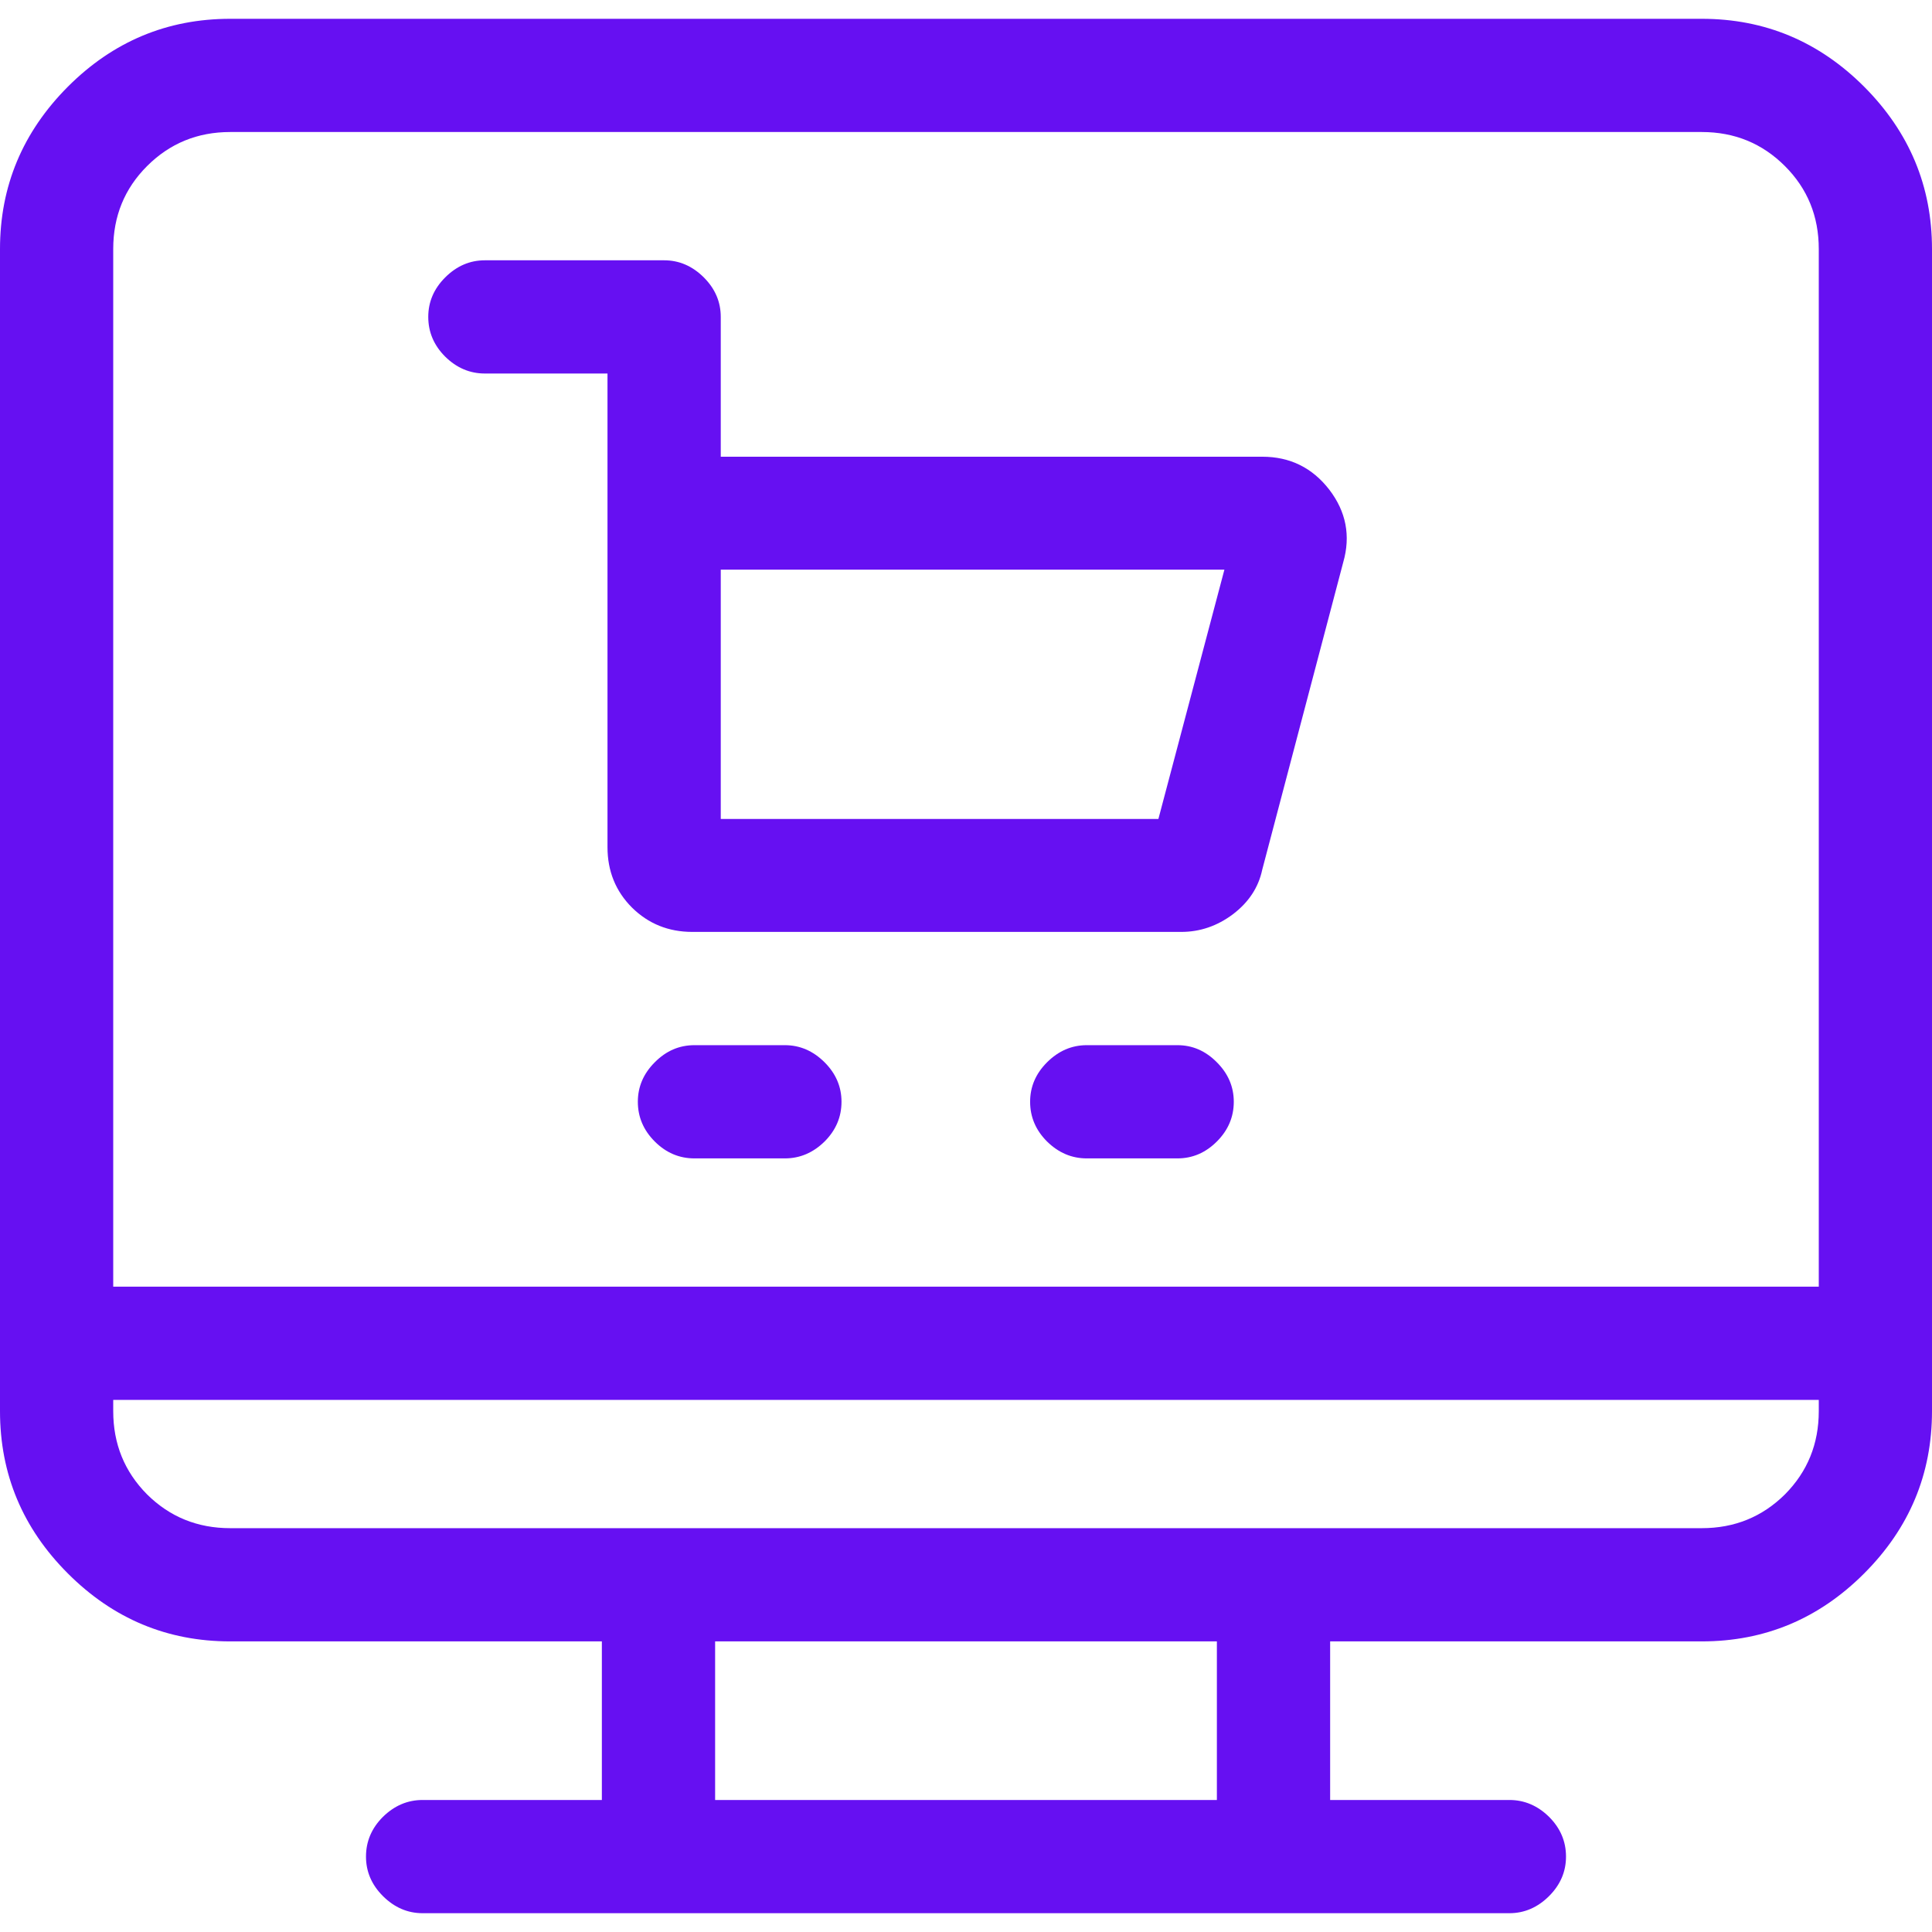
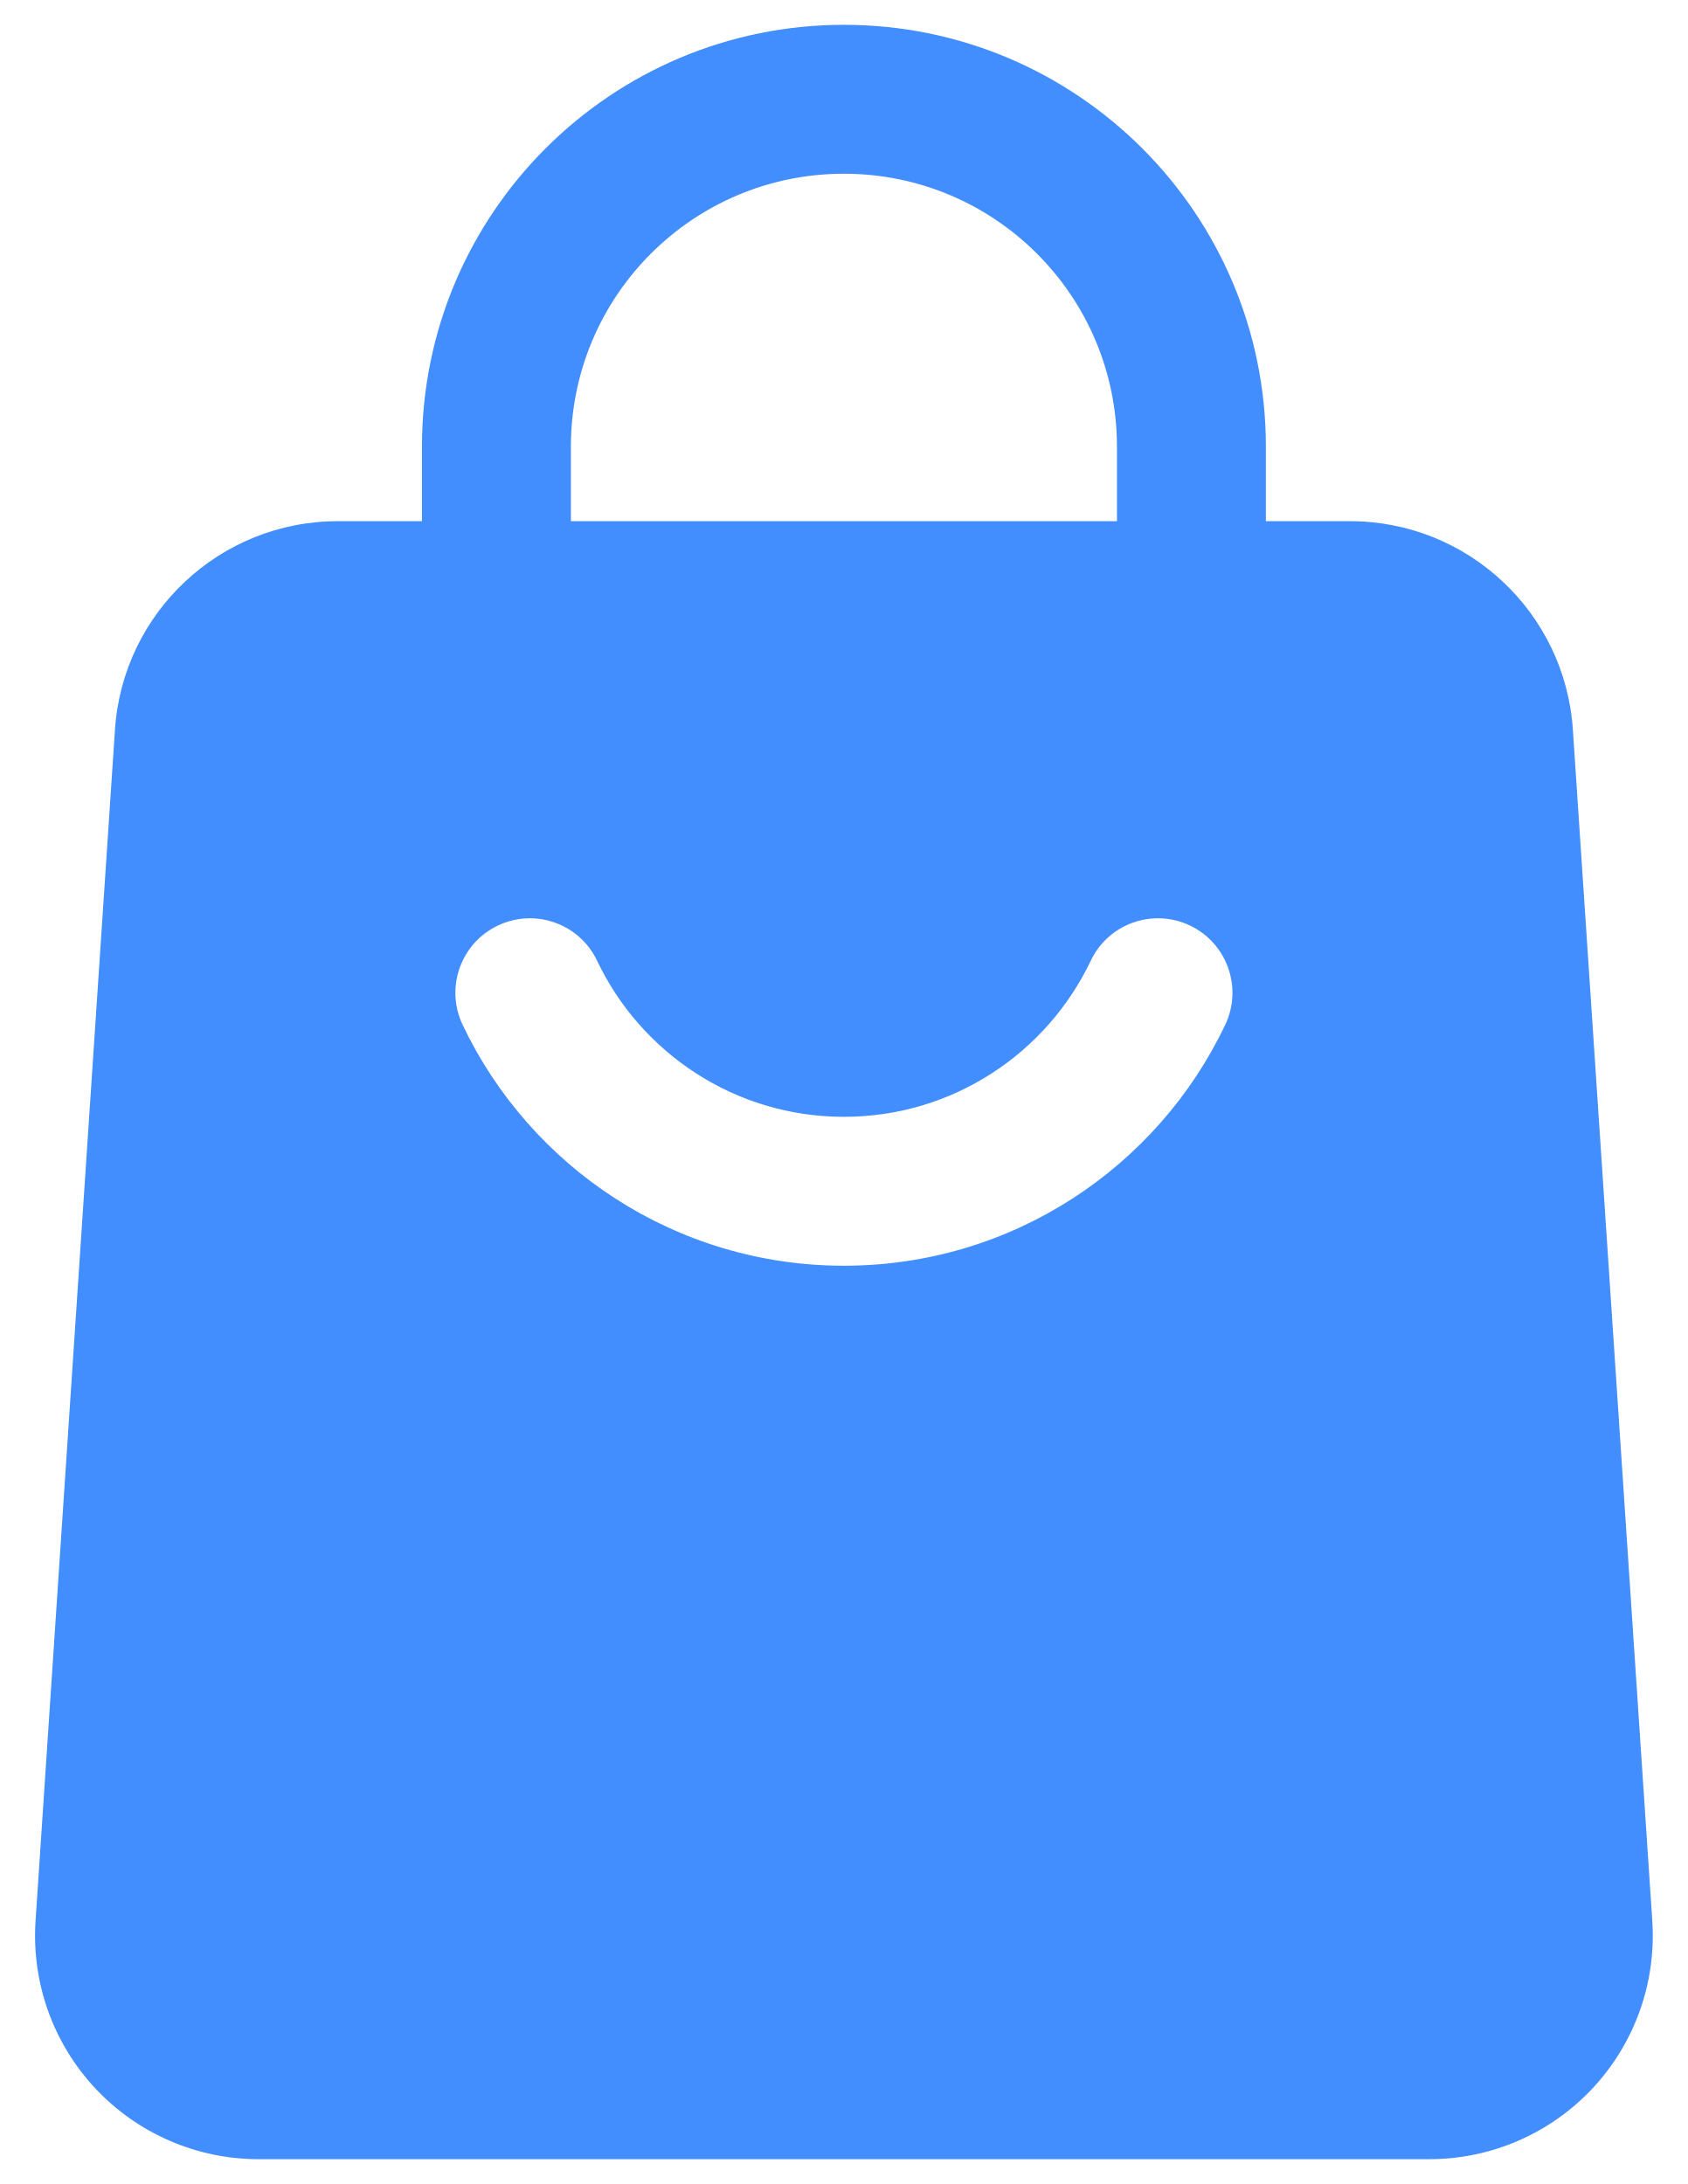
- <svg xmlns="http://www.w3.org/2000/svg" width="48" height="48" viewBox="0 0 48 48" fill="none">
-   <path d="M42.28 0.467H5.72C4.156 0.467 2.811 1.029 1.687 2.153C0.562 3.282 0 4.627 0 6.187V35.06C0 36.624 0.562 37.969 1.687 39.093C2.811 40.218 4.156 40.78 5.72 40.78H14.953V44.72H10.5C10.127 44.72 9.798 44.86 9.513 45.14C9.233 45.42 9.093 45.749 9.093 46.127C9.093 46.5 9.233 46.827 9.513 47.107C9.798 47.391 10.127 47.533 10.5 47.533H37.5C37.873 47.533 38.202 47.391 38.487 47.107C38.767 46.827 38.907 46.5 38.907 46.127C38.907 45.749 38.767 45.42 38.487 45.14C38.202 44.86 37.873 44.72 37.5 44.72H33.047V40.78H42.28C43.844 40.78 45.189 40.218 46.313 39.093C47.438 37.969 48 36.624 48 35.06V6.187C48 4.627 47.438 3.282 46.313 2.153C45.189 1.029 43.844 0.467 42.28 0.467ZM5.72 3.28H42.28C43.093 3.28 43.782 3.562 44.347 4.127C44.907 4.687 45.187 5.373 45.187 6.187V31.967H2.813V6.187C2.813 5.373 3.093 4.687 3.653 4.127C4.218 3.562 4.907 3.28 5.72 3.28ZM30.233 40.78V44.72H17.767V40.78H30.233ZM42.28 37.967C41.751 37.967 39.642 37.967 35.953 37.967C32.264 37.967 28.264 37.967 23.953 37.967C19.642 37.967 15.658 37.967 12 37.967C8.311 37.967 6.218 37.967 5.72 37.967C4.907 37.967 4.218 37.687 3.653 37.127C3.093 36.562 2.813 35.873 2.813 35.06V34.78H45.187V35.06C45.187 35.873 44.907 36.562 44.347 37.127C43.782 37.687 43.093 37.967 42.28 37.967ZM12.047 9.28H15.093V21.047C15.093 21.642 15.296 22.142 15.7 22.547C16.109 22.951 16.609 23.153 17.2 23.153H29.347C29.813 23.153 30.242 23.007 30.633 22.713C31.024 22.416 31.267 22.047 31.36 21.607L33.373 13.967C33.56 13.313 33.444 12.713 33.027 12.167C32.604 11.62 32.049 11.347 31.36 11.347H17.907V7.873C17.907 7.5 17.767 7.173 17.487 6.893C17.202 6.609 16.873 6.467 16.5 6.467H12.047C11.673 6.467 11.344 6.609 11.06 6.893C10.78 7.173 10.64 7.5 10.64 7.873C10.64 8.251 10.78 8.58 11.06 8.86C11.344 9.14 11.673 9.28 12.047 9.28ZM17.907 14.153H30.42L28.78 20.347H17.907C17.907 19.316 17.907 18.189 17.907 16.967C17.907 15.749 17.907 14.811 17.907 14.153ZM19.5 25.967H17.253C16.876 25.967 16.547 26.109 16.267 26.393C15.987 26.673 15.847 27 15.847 27.373C15.847 27.751 15.987 28.08 16.267 28.36C16.547 28.64 16.876 28.78 17.253 28.78H19.5C19.873 28.78 20.202 28.64 20.487 28.36C20.767 28.08 20.907 27.751 20.907 27.373C20.907 27 20.767 26.673 20.487 26.393C20.202 26.109 19.873 25.967 19.5 25.967ZM29.253 25.967H27C26.627 25.967 26.298 26.109 26.013 26.393C25.733 26.673 25.593 27 25.593 27.373C25.593 27.751 25.733 28.08 26.013 28.36C26.298 28.64 26.627 28.78 27 28.78H29.253C29.627 28.78 29.953 28.64 30.233 28.36C30.513 28.08 30.653 27.751 30.653 27.373C30.653 27 30.513 26.673 30.233 26.393C29.953 26.109 29.627 25.967 29.253 25.967Z" fill="#6610F2" />
+ <svg xmlns="http://www.w3.org/2000/svg" width="34" height="44" viewBox="0 0 34 44" fill="none">
+   <path fill-rule="evenodd" clip-rule="evenodd" d="M25.5 12C25.5 12.828 24.828 13.5 24 13.5C23.172 13.5 22.5 12.828 22.5 12V9C22.5 5.962 20.038 3.5 17 3.5C13.962 3.5 11.5 5.962 11.5 9V12C11.5 12.828 10.828 13.5 10 13.5C9.172 13.5 8.5 12.828 8.5 12V9C8.5 4.306 12.306 0.5 17 0.5C21.694 0.5 25.5 4.306 25.5 9V12Z" fill="#428EFF" />
+   <path fill-rule="evenodd" clip-rule="evenodd" d="M31.684 14.7L33.284 38.7C33.366 39.944 32.93 41.164 32.08 42.074C31.228 42.984 30.038 43.5 28.794 43.5H5.206C3.962 43.5 2.772 42.984 1.92 42.074C1.07 41.164 0.634 39.944 0.716 38.7L2.316 14.7C2.474 12.336 4.438 10.5 6.806 10.5H27.194C29.562 10.5 31.526 12.336 31.684 14.7ZM21.972 19.356C21.088 21.214 19.194 22.5 17 22.5C14.806 22.5 12.912 21.214 12.028 19.356C11.674 18.608 10.778 18.29 10.03 18.646C9.282 19 8.964 19.896 9.318 20.644C10.682 23.516 13.61 25.5 17 25.5C20.39 25.5 23.318 23.516 24.682 20.644C25.036 19.896 24.718 19 23.97 18.646C23.222 18.29 22.326 18.608 21.972 19.356Z" fill="#428EFF" />
</svg>
